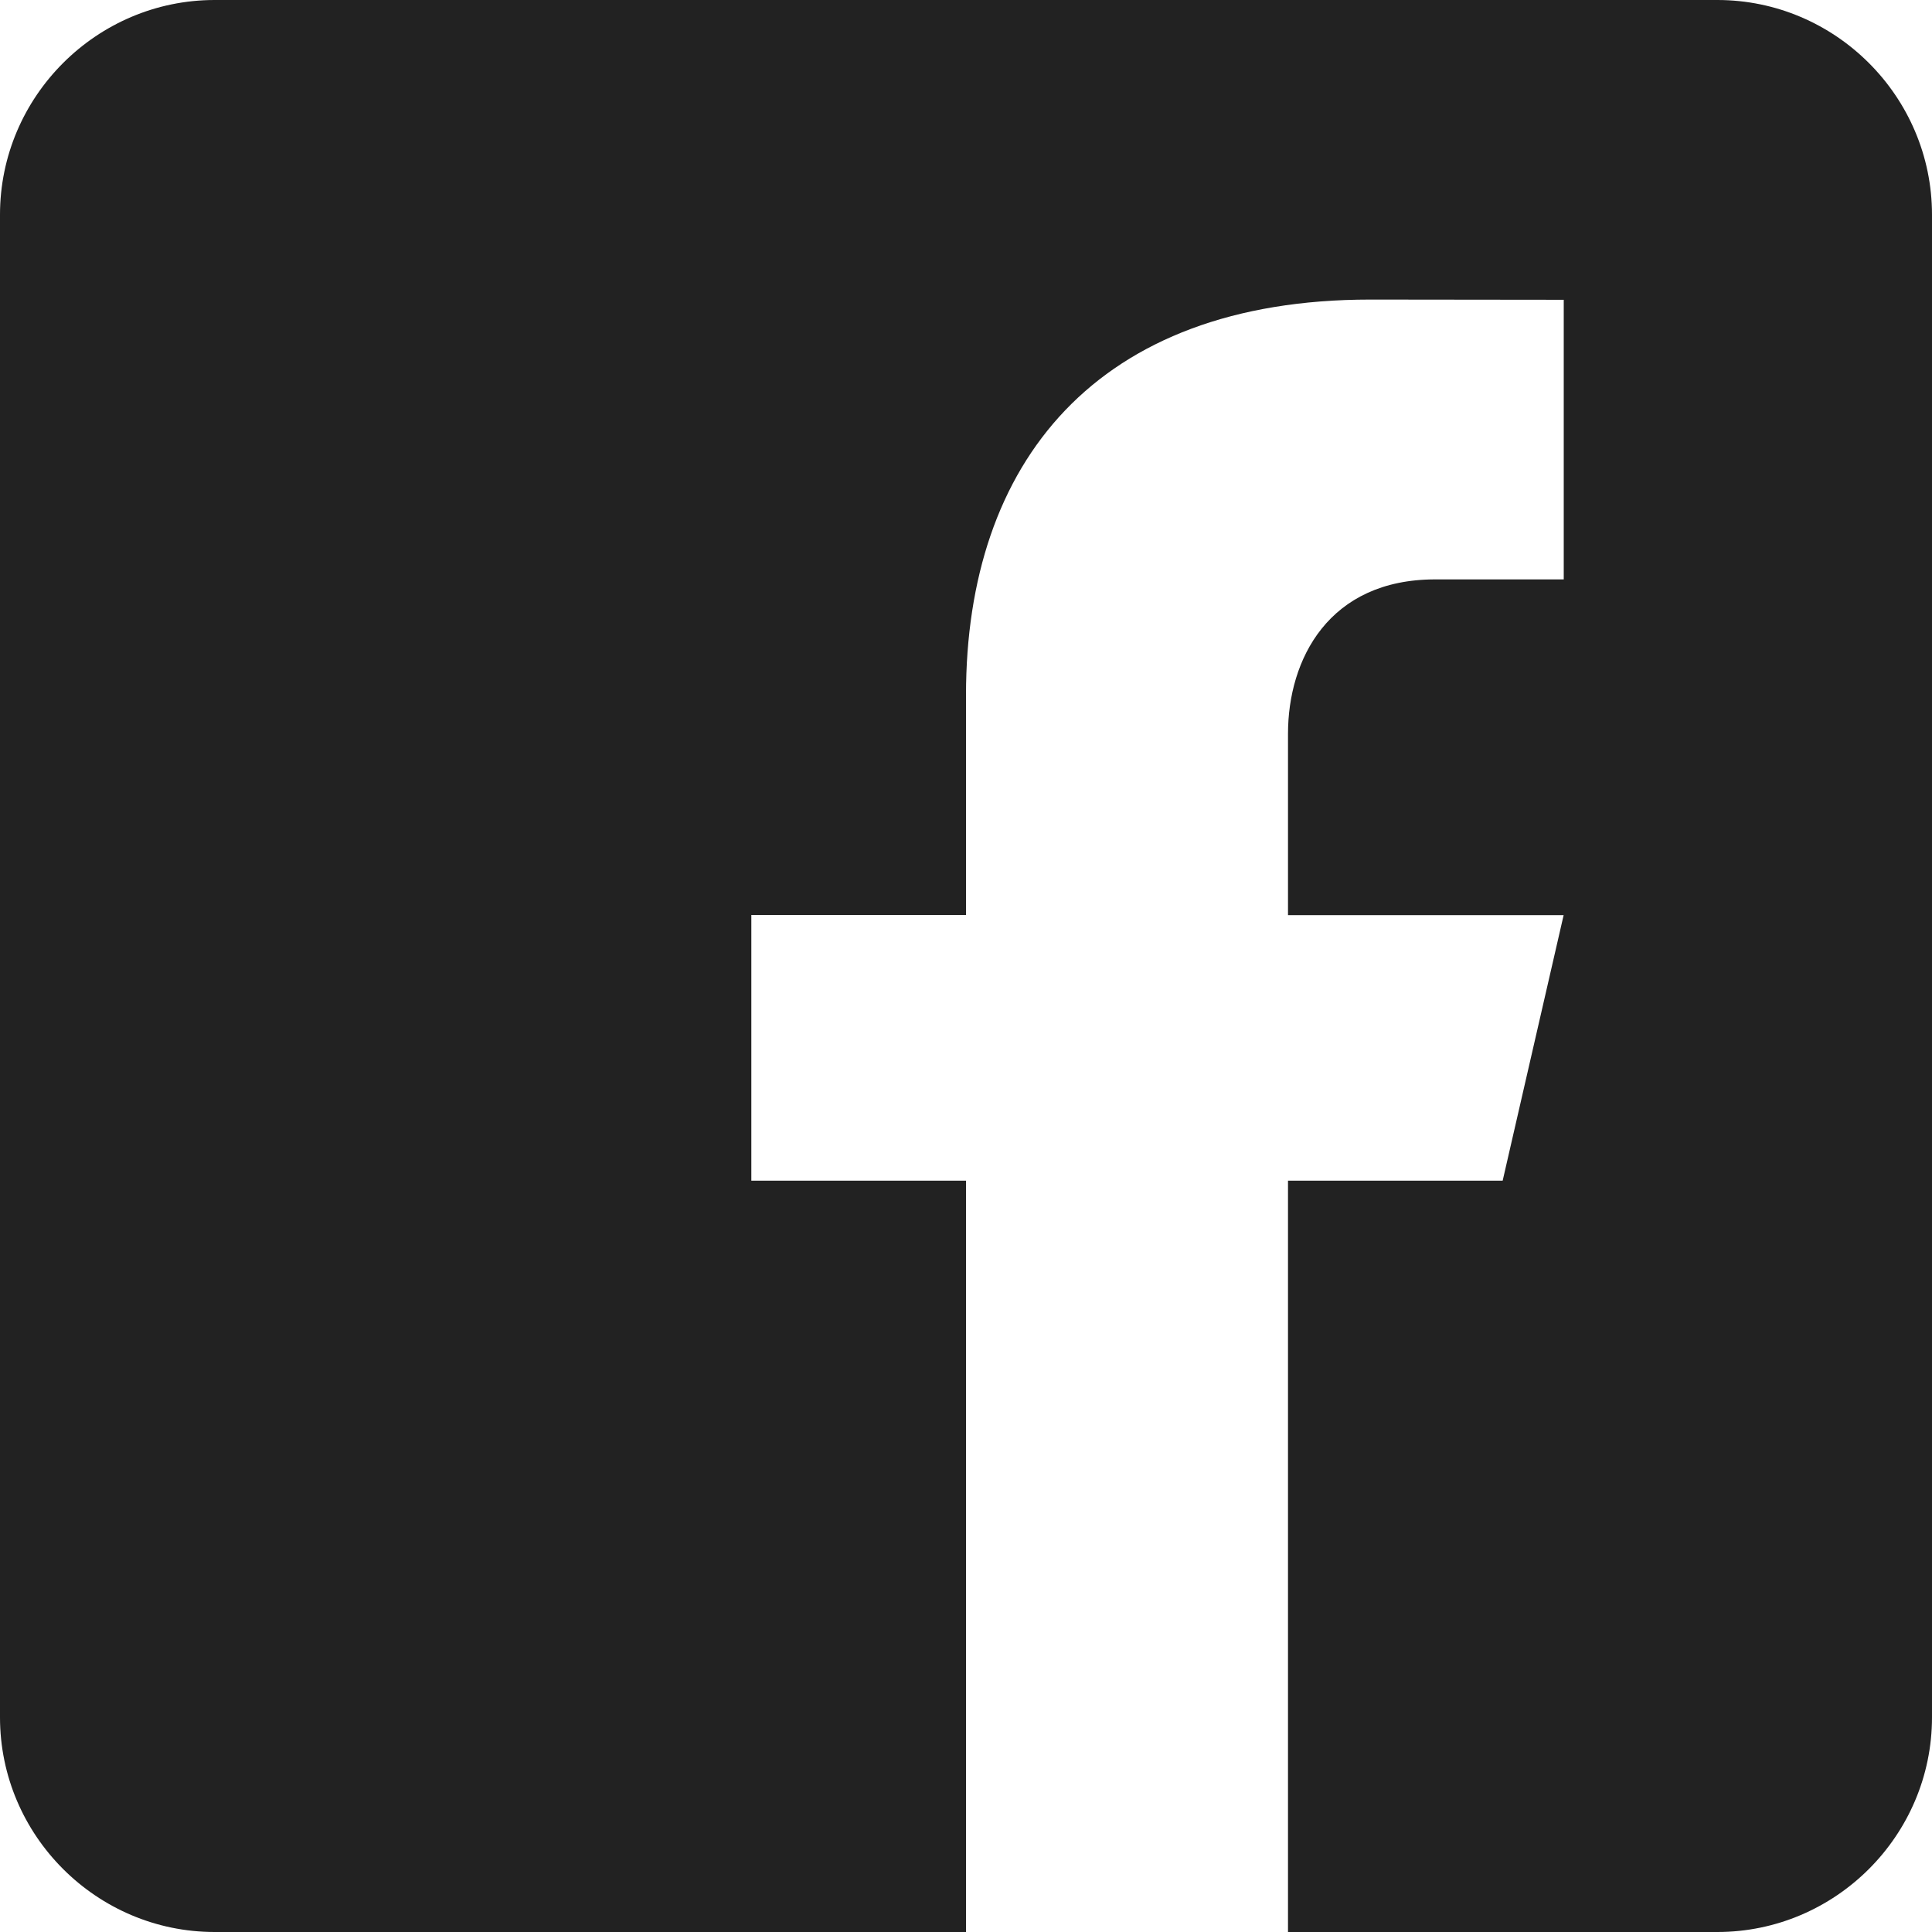
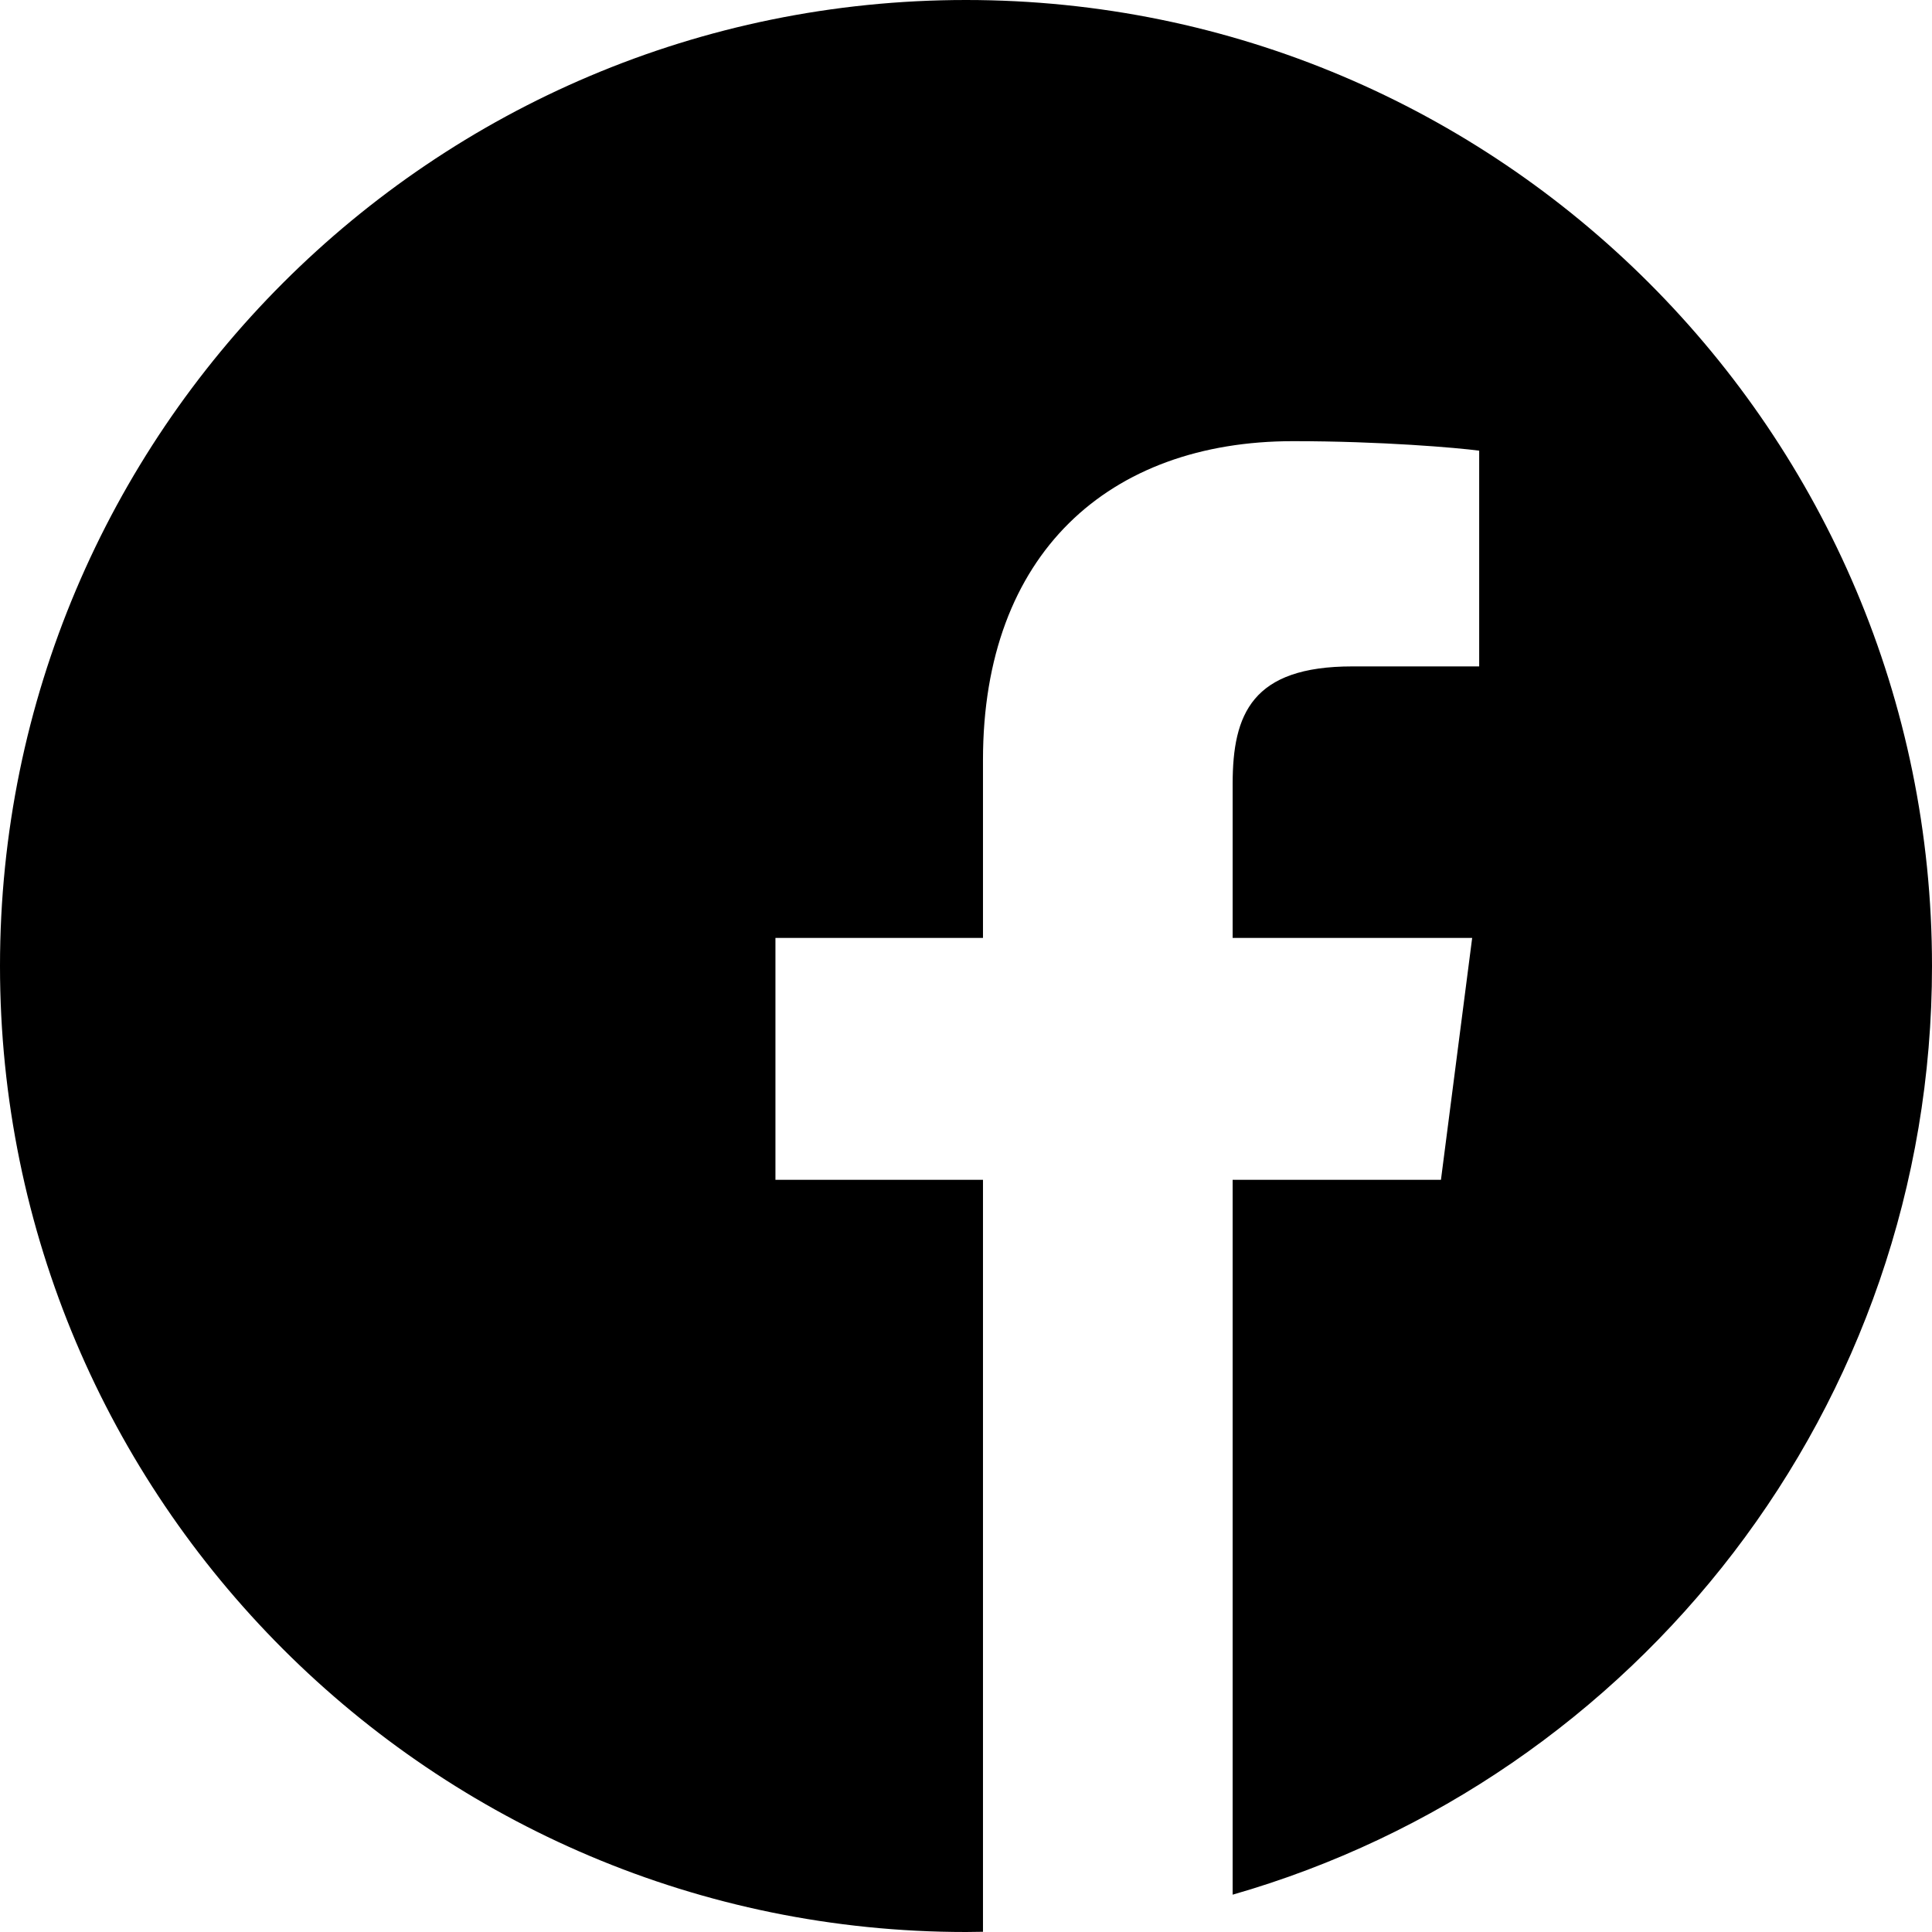
- <svg xmlns="http://www.w3.org/2000/svg" version="1.1" id="Facebook" x="0px" y="0px" width="550.8px" height="550.8px" viewBox="30.6 120.6 550.8 550.8" enable-background="new 30.6 120.6 550.8 550.8" xml:space="preserve">
-   <path fill="#222222" d="M520.201,120.6H91.8c-33.66,0-61.2,27.54-61.2,61.2v428.401c0,33.689,27.54,61.199,61.2,61.199H306V457.201  h-61.2v-75.736H306v-62.729c0-66.218,37.088-112.73,115.24-112.73l55.172,0.062v79.713h-36.629  c-30.416,0-41.982,22.828-41.982,44.004V381.5h78.58L459,457.201H397.8V671.4h122.4c33.66,0,61.199-27.51,61.199-61.199V181.8  C581.4,148.14,553.861,120.6,520.201,120.6z" />
+ <svg xmlns="http://www.w3.org/2000/svg" height="512pt" viewBox="0 0 512 512" width="512pt">
+   <path d="m297.277 508.668c-2.133.348-4.273.668-6.422.961 2.148-.293 4.289-.613 6.422-.961zm0 0" />
+   <path d="m302.398 507.793c-1.02.188-2.039.359-3.059.535 1.02-.176 2.039-.348 3.059-.535zm0 0" />
+   <path d="m285.137 510.34c-2.496.281-5.008.531-7.527.742 2.52-.211 5.031-.461 7.527-.742zm0 0" />
+   <path d="m290.055 509.738c-1.199.16-2.406.309-3.609.449 1.203-.141 2.41-.289 3.609-.449zm0 0" />
+   <path d="m309.367 506.41c-.898.191-1.801.383-2.703.566.902-.184 1.805-.375 2.703-.566zm0 0" />
+   <path d="m326.664 502.113c-.727.207-1.453.402-2.18.605.727-.203 1.453-.398 2.18-.605zm0 0" />
+   <path d="m321.434 503.543c-.789.207-1.582.418-2.375.617.793-.199 1.586-.406 2.375-.617zm0 0" />
+   <path d="m314.59 505.254c-.836.195-1.68.379-2.523.566.844-.188 1.688-.371 2.523-.566zm0 0" />
+   <path d="m277.527 511.09c-1.348.113-2.695.215-4.047.305 1.352-.09 2.699-.191 4.047-.305zm0 0" />
+   <path d="m512 256c0-141.363-114.637-256-256-256s-256 114.637-256 256 114.637 256 256 256c1.504 0 3-.031 4.5-.059v-199.285h-55v-64.098h55v-47.168c0-54.703 33.395-84.477 82.191-84.477 23.367 0 43.453 1.742 49.309 2.52v57.172h-33.648c-26.547 0-31.688 12.617-31.688 31.129v40.824h63.477l-8.273 64.098h-55.203v189.453c107.004-30.676 185.336-129.258 185.336-246.109zm0 0" />
+   <path d="m272.914 511.43c-2.664.172-5.34.309-8.023.398 2.684-.09 5.359-.227 8.023-.398zm0 0" />
+   <path d="m264.754 511.836c-1.414.047-2.832.082-4.25.105 1.418-.023 2.836-.059 4.25-.105zm0 0" />
</svg>
